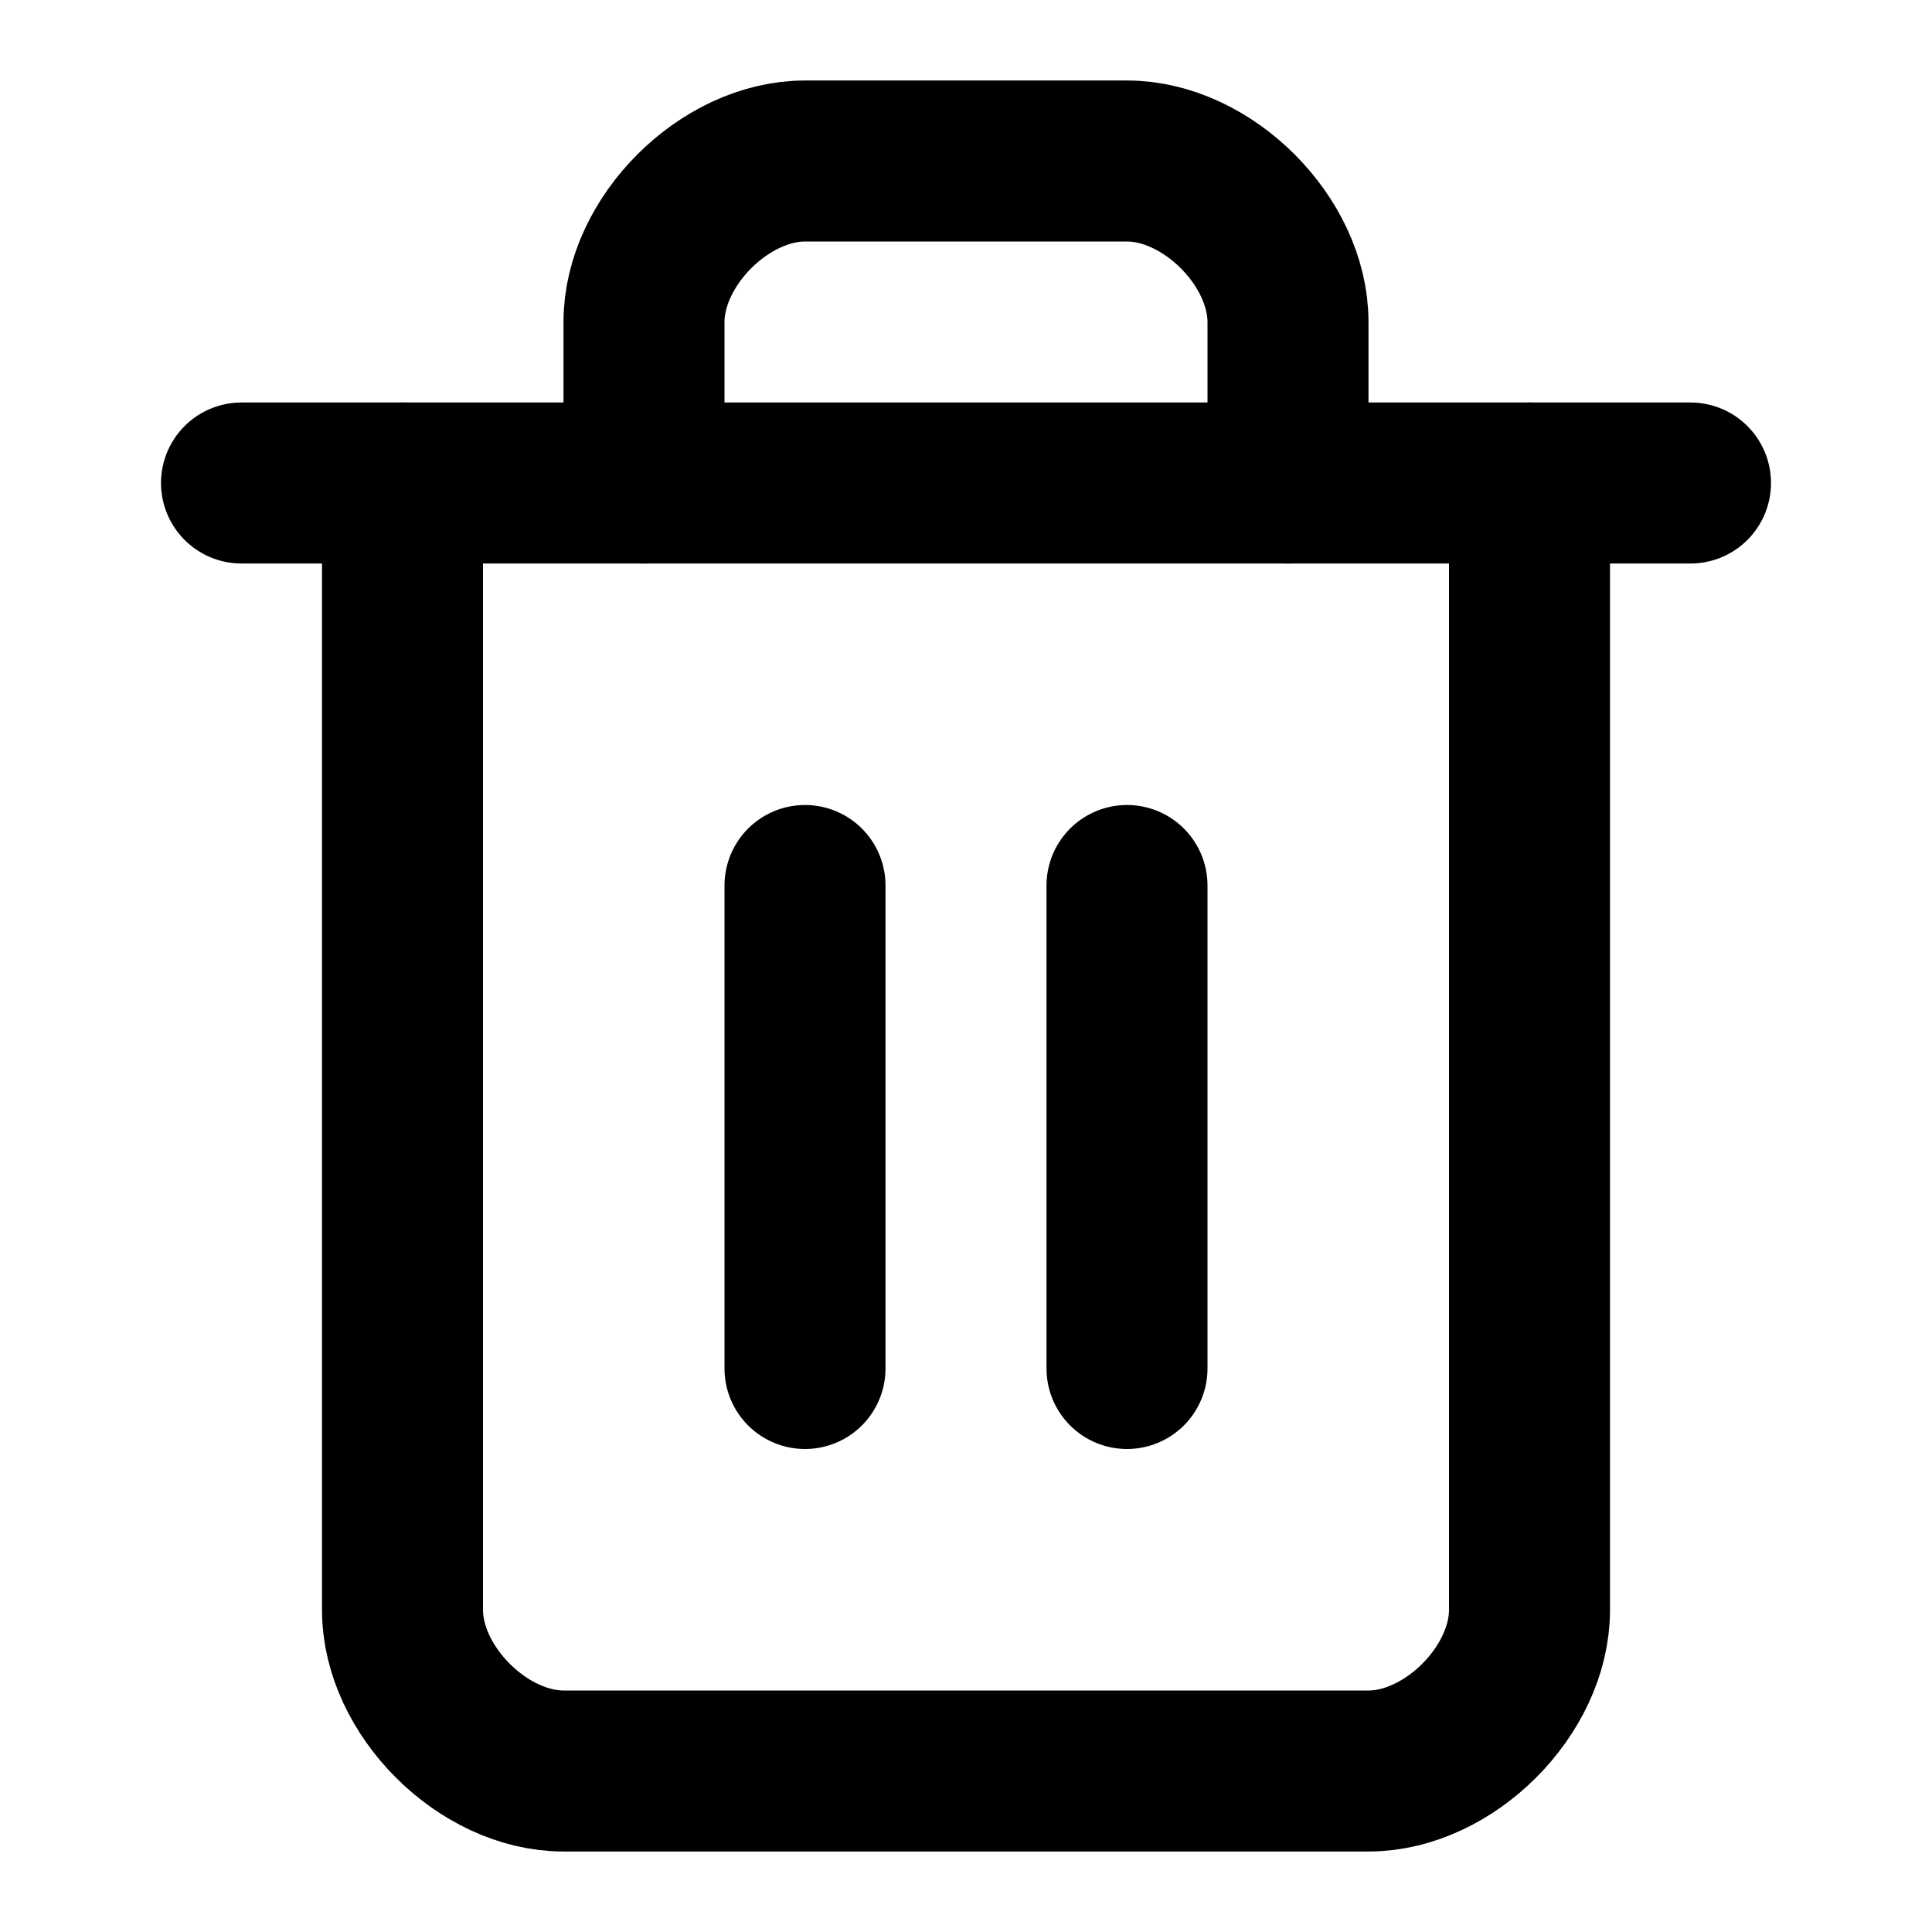
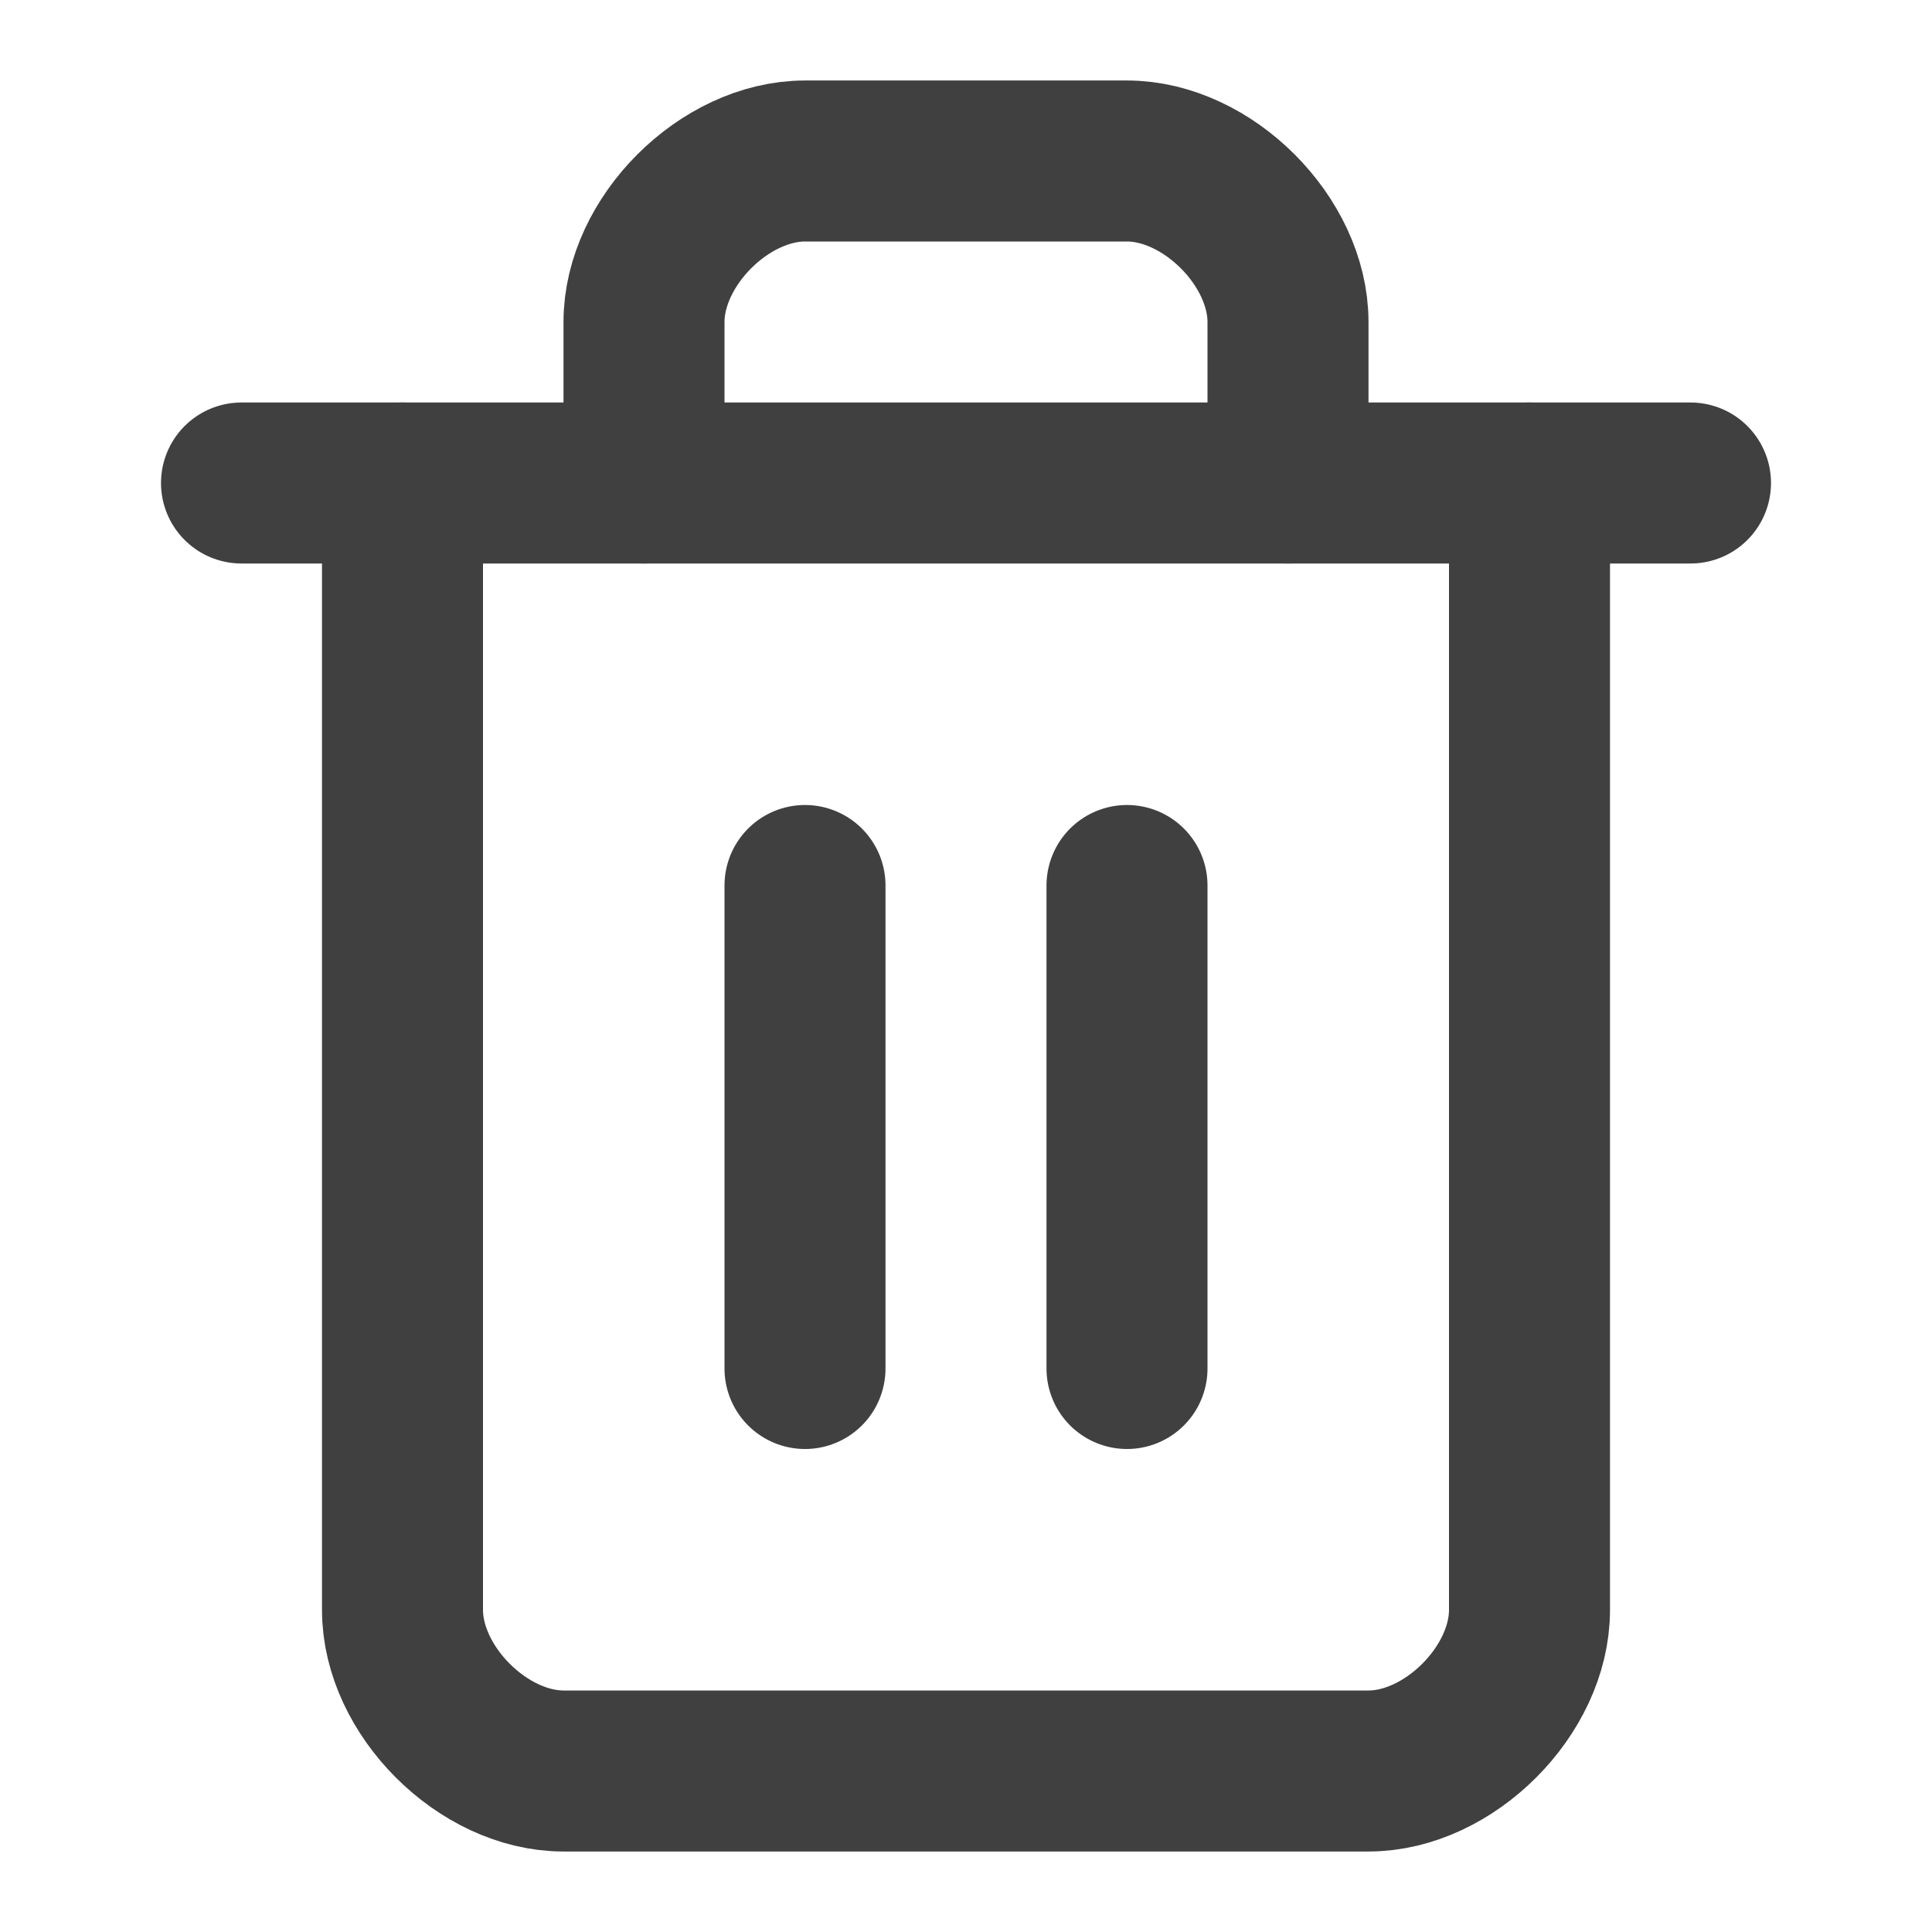
<svg xmlns="http://www.w3.org/2000/svg" width="24" height="24" viewBox="0 0 24 24" fill="none">
-   <path d="M3 6H21" stroke="black" stroke-width="2" stroke-linecap="round" stroke-linejoin="round" />
-   <path d="M19 6V20C19 21 18 22 17 22H7C6 22 5 21 5 20V6" stroke="black" stroke-width="2" stroke-linecap="round" stroke-linejoin="round" />
-   <path d="M8 6V4C8 3 9 2 10 2H14C15 2 16 3 16 4V6" stroke="black" stroke-width="2" stroke-linecap="round" stroke-linejoin="round" />
-   <path d="M10 11V17" stroke="black" stroke-width="2" stroke-linecap="round" stroke-linejoin="round" />
-   <path d="M14 11V17" stroke="black" stroke-width="2" stroke-linecap="round" stroke-linejoin="round" />
+   <path d="M3 6H21" stroke="#404040" stroke-width="2" stroke-linecap="round" stroke-linejoin="round" />
+   <path d="M19 6V20C19 21 18 22 17 22H7C6 22 5 21 5 20V6" stroke="#404040" stroke-width="2" stroke-linecap="round" stroke-linejoin="round" />
+   <path d="M8 6V4C8 3 9 2 10 2H14C15 2 16 3 16 4V6" stroke="#404040" stroke-width="2" stroke-linecap="round" stroke-linejoin="round" />
+   <path d="M10 11V17" stroke="#404040" stroke-width="2" stroke-linecap="round" stroke-linejoin="round" />
+   <path d="M14 11V17" stroke="#404040" stroke-width="2" stroke-linecap="round" stroke-linejoin="round" />
</svg>
